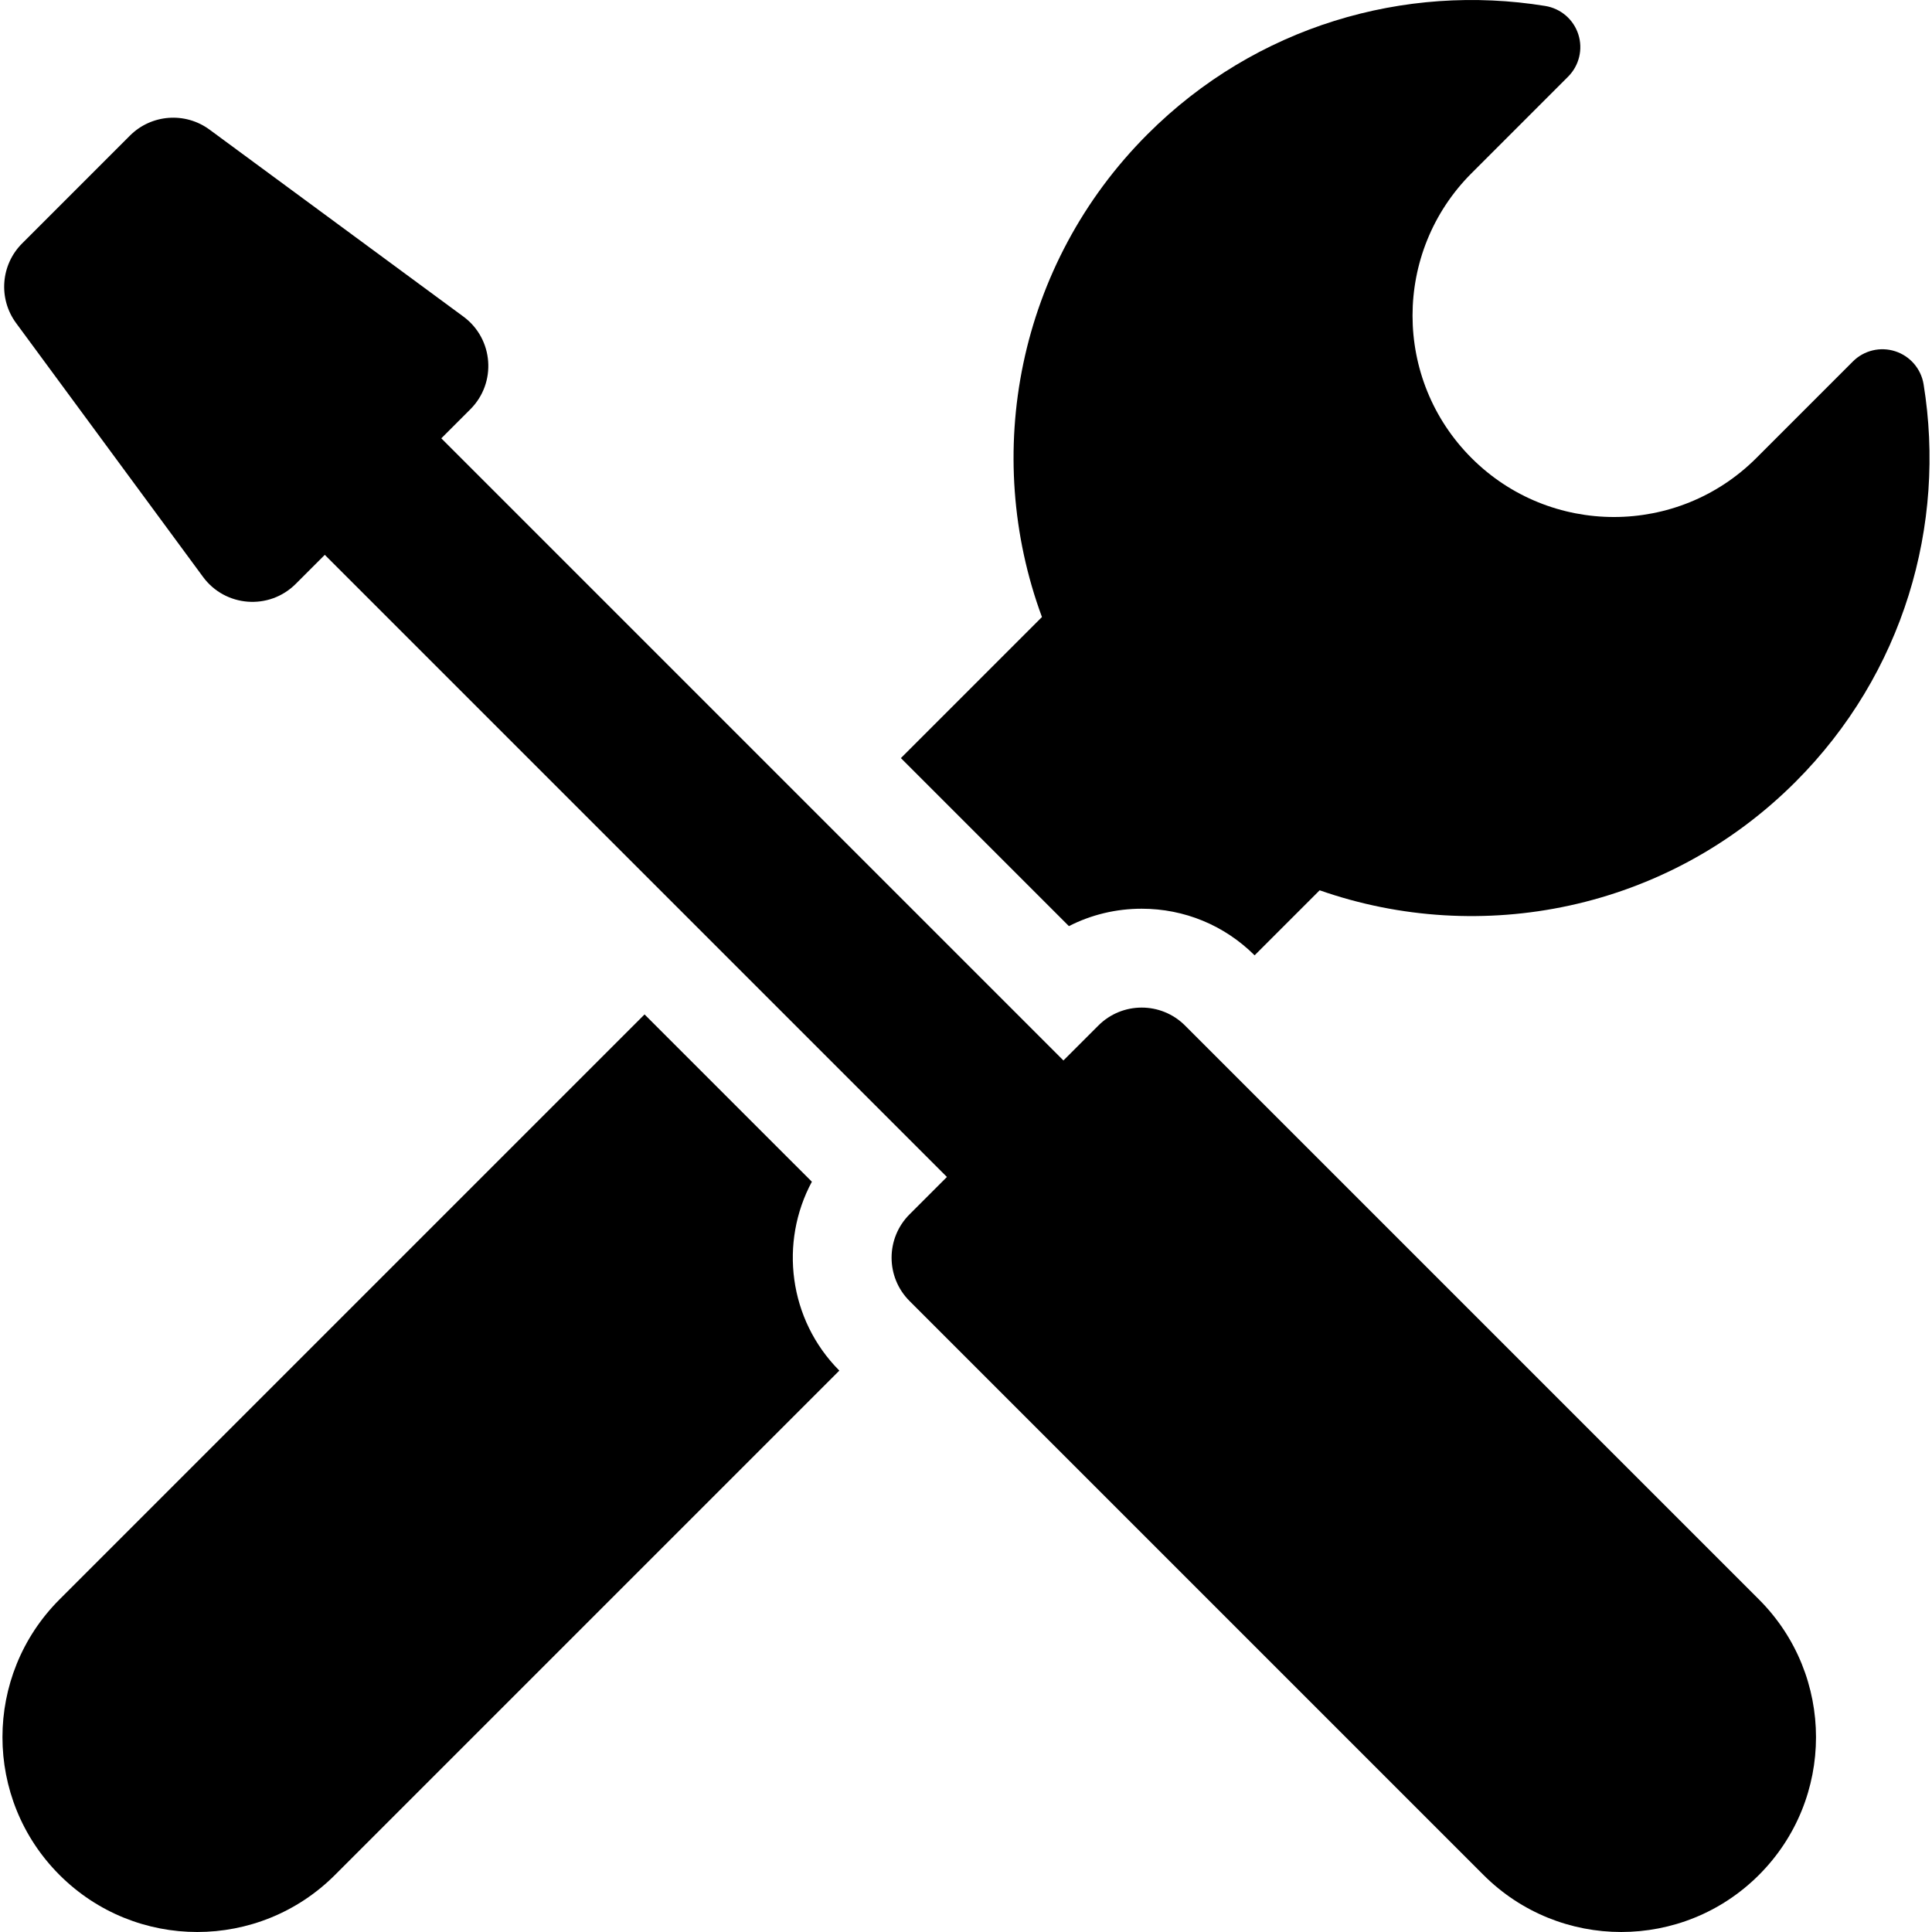
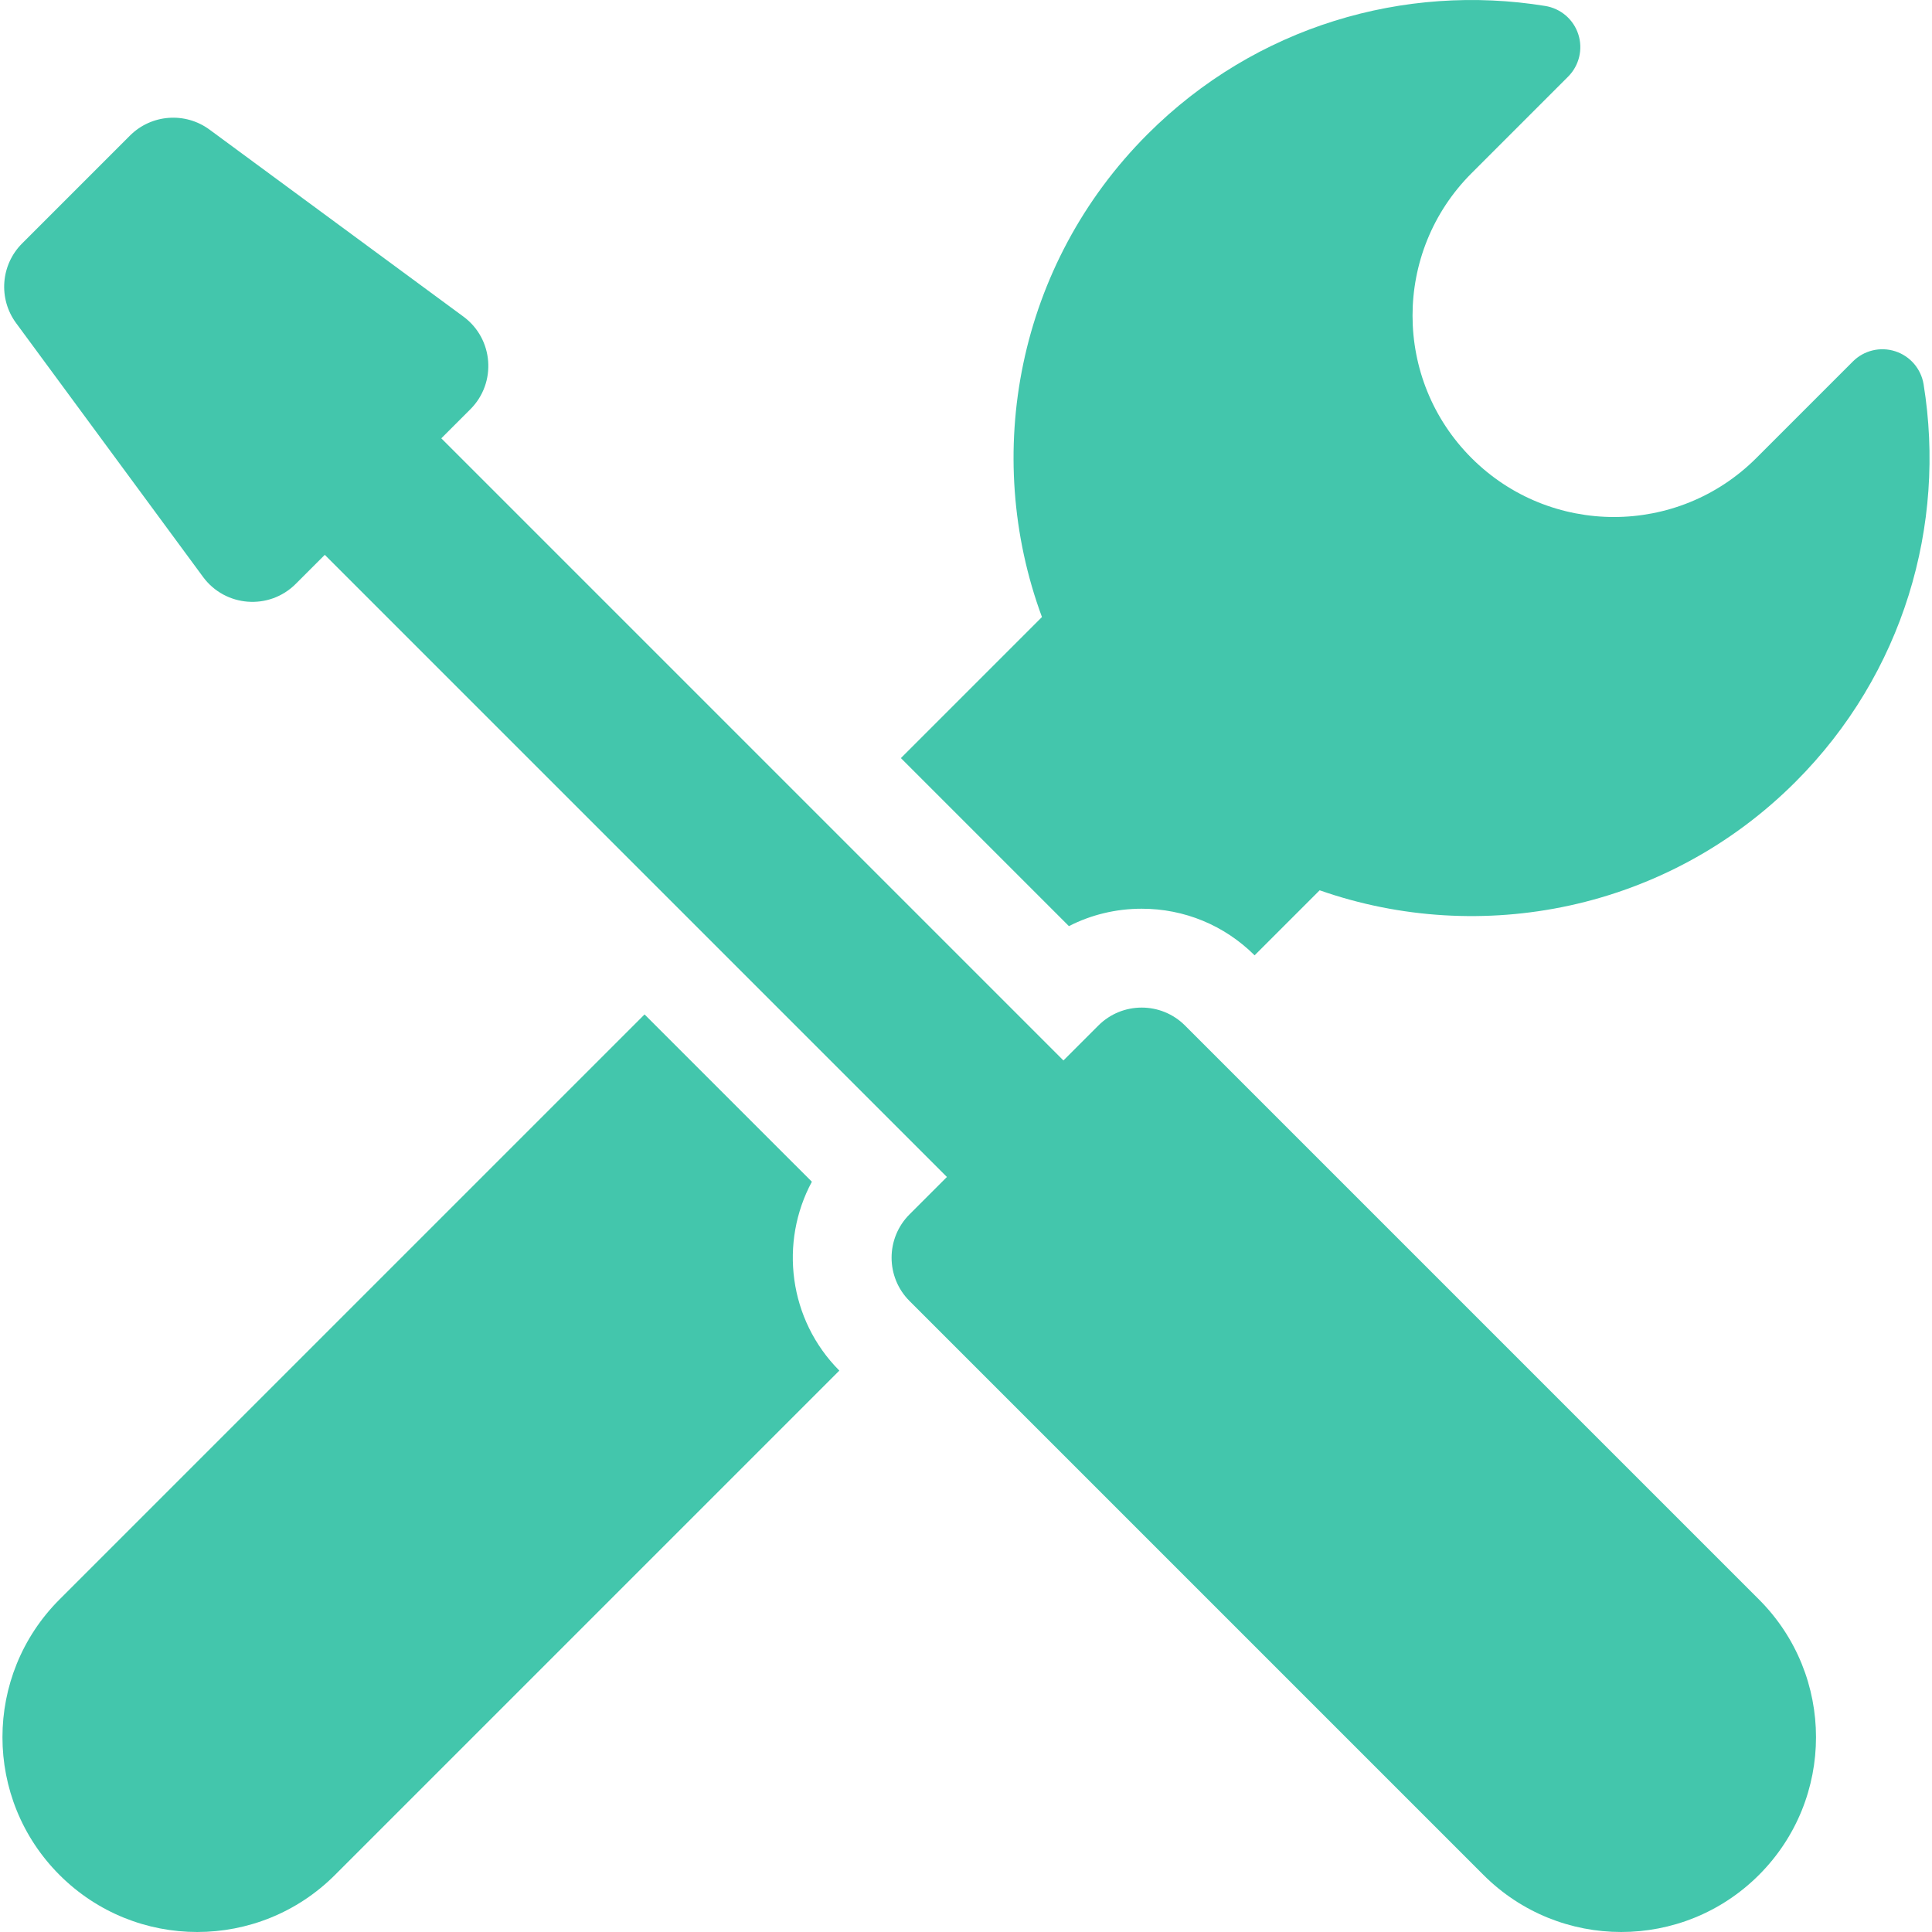
- <svg xmlns="http://www.w3.org/2000/svg" version="1.1" id="Capa_1" x="0px" y="0px" viewBox="0 0 293.129 293.129" style="enable-background:new 0 0 293.129 293.129;" xml:space="preserve">
+ <svg xmlns="http://www.w3.org/2000/svg" version="1.1" id="Capa_1" x="0px" y="0px" viewBox="0 0 293.129 293.129" style="fill:rgb(67,198,172);" xml:space="preserve">
  <g>
    <path d="M162.179,140.514c3.377-1.727,7.139-2.64,11.042-2.64c6.468,0,12.549,2.511,17.133,7.071l9.868-9.867   c24.42,8.56,52.664,3.08,72.186-16.441c16.426-16.426,22.904-39.026,19.446-60.329c-0.381-2.346-2.042-4.281-4.303-5.011   c-2.261-0.731-4.743-0.137-6.423,1.544l-14.652,14.652c-11.932,11.932-31.279,11.932-43.211,0   c-11.933-11.932-11.933-31.279,0-43.211l14.652-14.652c1.681-1.681,2.28-4.163,1.548-6.425c-0.731-2.263-2.669-3.92-5.016-4.301   c-21.302-3.458-43.903,3.02-60.328,19.446c-19.812,19.812-25.144,48.604-16.032,73.269l-21.402,21.402L162.179,140.514z" />
    <path d="M123.179,179.296l-25.385-25.385L9.029,242.675c-11.542,11.542-11.542,30.255,0,41.797   c11.542,11.542,30.255,11.542,41.797,0l76.521-76.52C119.629,200.193,118.238,188.479,123.179,179.296z" />
    <path d="M179.795,155.597c-1.815-1.815-4.195-2.723-6.574-2.723s-4.759,0.908-6.574,2.723l-5.299,5.299L66.956,66.504l4.412-4.412   c4.02-4.019,3.521-10.686-1.061-14.06L31.795,19.669c-3.701-2.725-8.837-2.338-12.087,0.912L3.356,36.934   c-3.25,3.25-3.637,8.387-0.912,12.087l28.362,38.512c3.374,4.581,10.037,5.085,14.06,1.061l4.412-4.413l94.392,94.392l-5.672,5.672   c-3.631,3.631-3.631,9.517,0,13.148l87.079,87.079c11.542,11.542,30.255,11.542,41.797,0c11.542-11.542,11.542-30.255,0-41.797   L179.795,155.597z" />
  </g>
  <g>
</g>
  <g>
</g>
  <g>
</g>
  <g>
</g>
  <g>
</g>
  <g>
</g>
  <g>
</g>
  <g>
</g>
  <g>
</g>
  <g>
</g>
  <g>
</g>
  <g>
</g>
  <g>
</g>
  <g>
</g>
  <g>
</g>
</svg>
